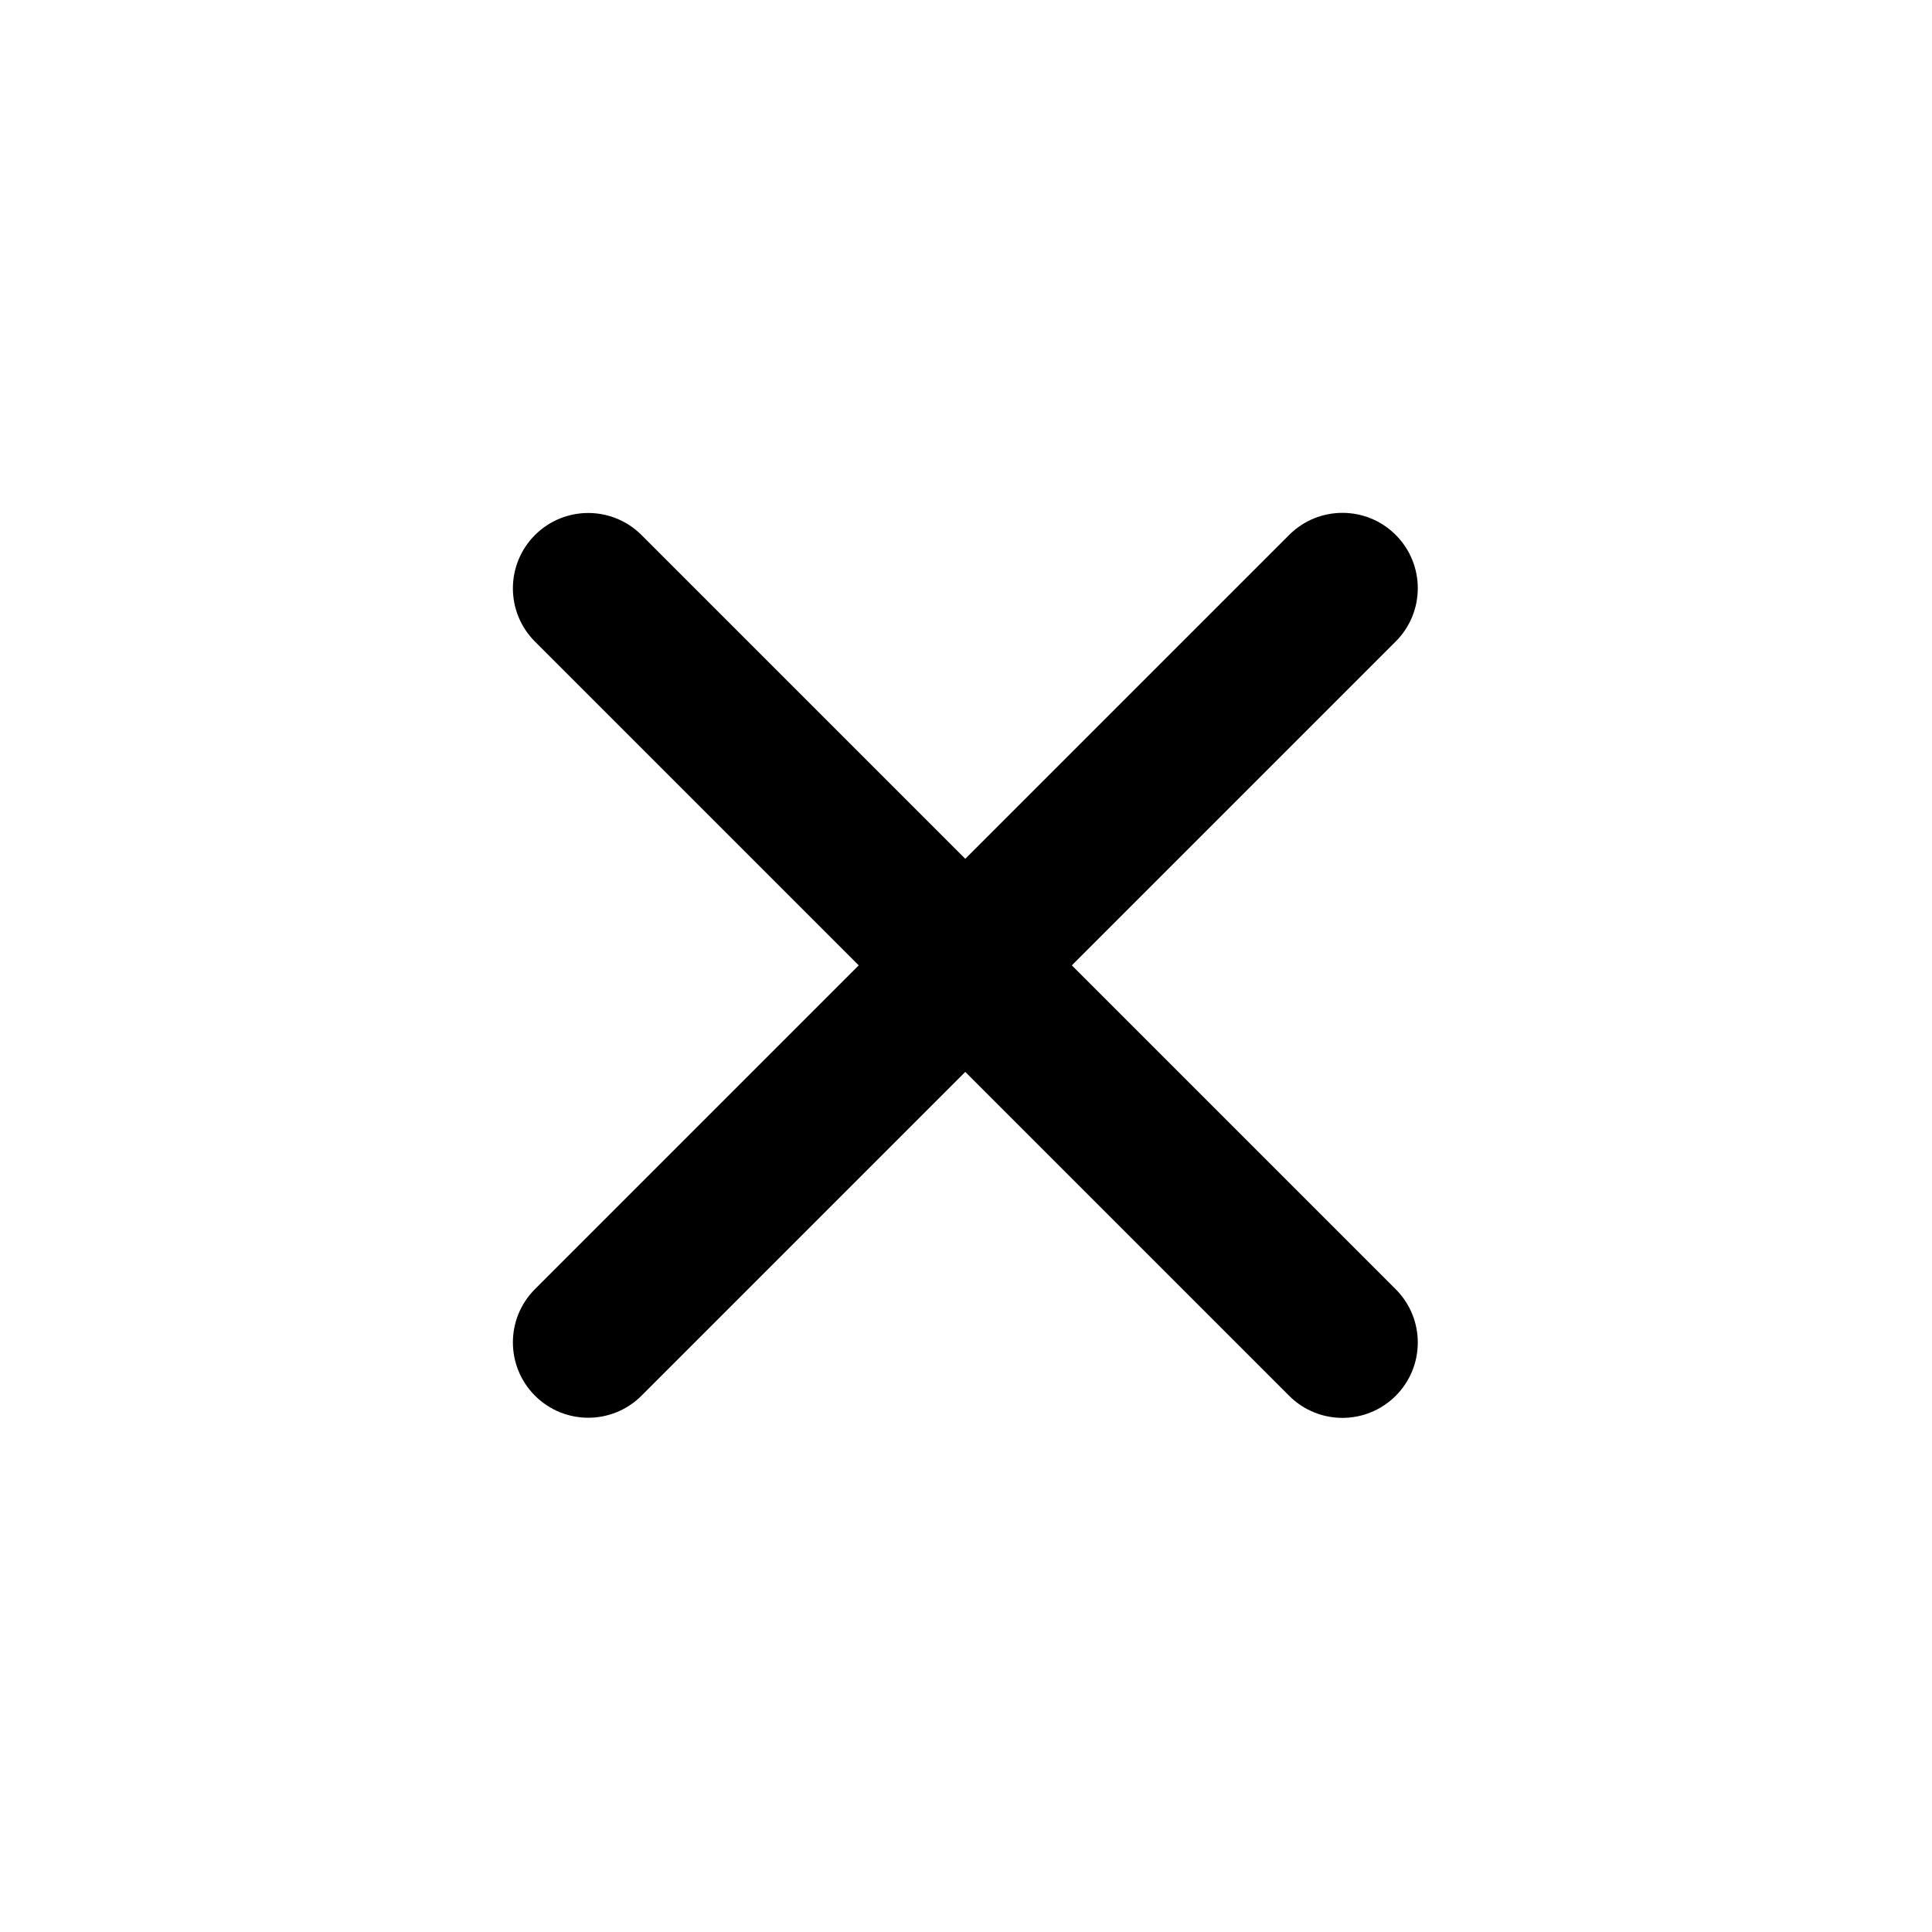
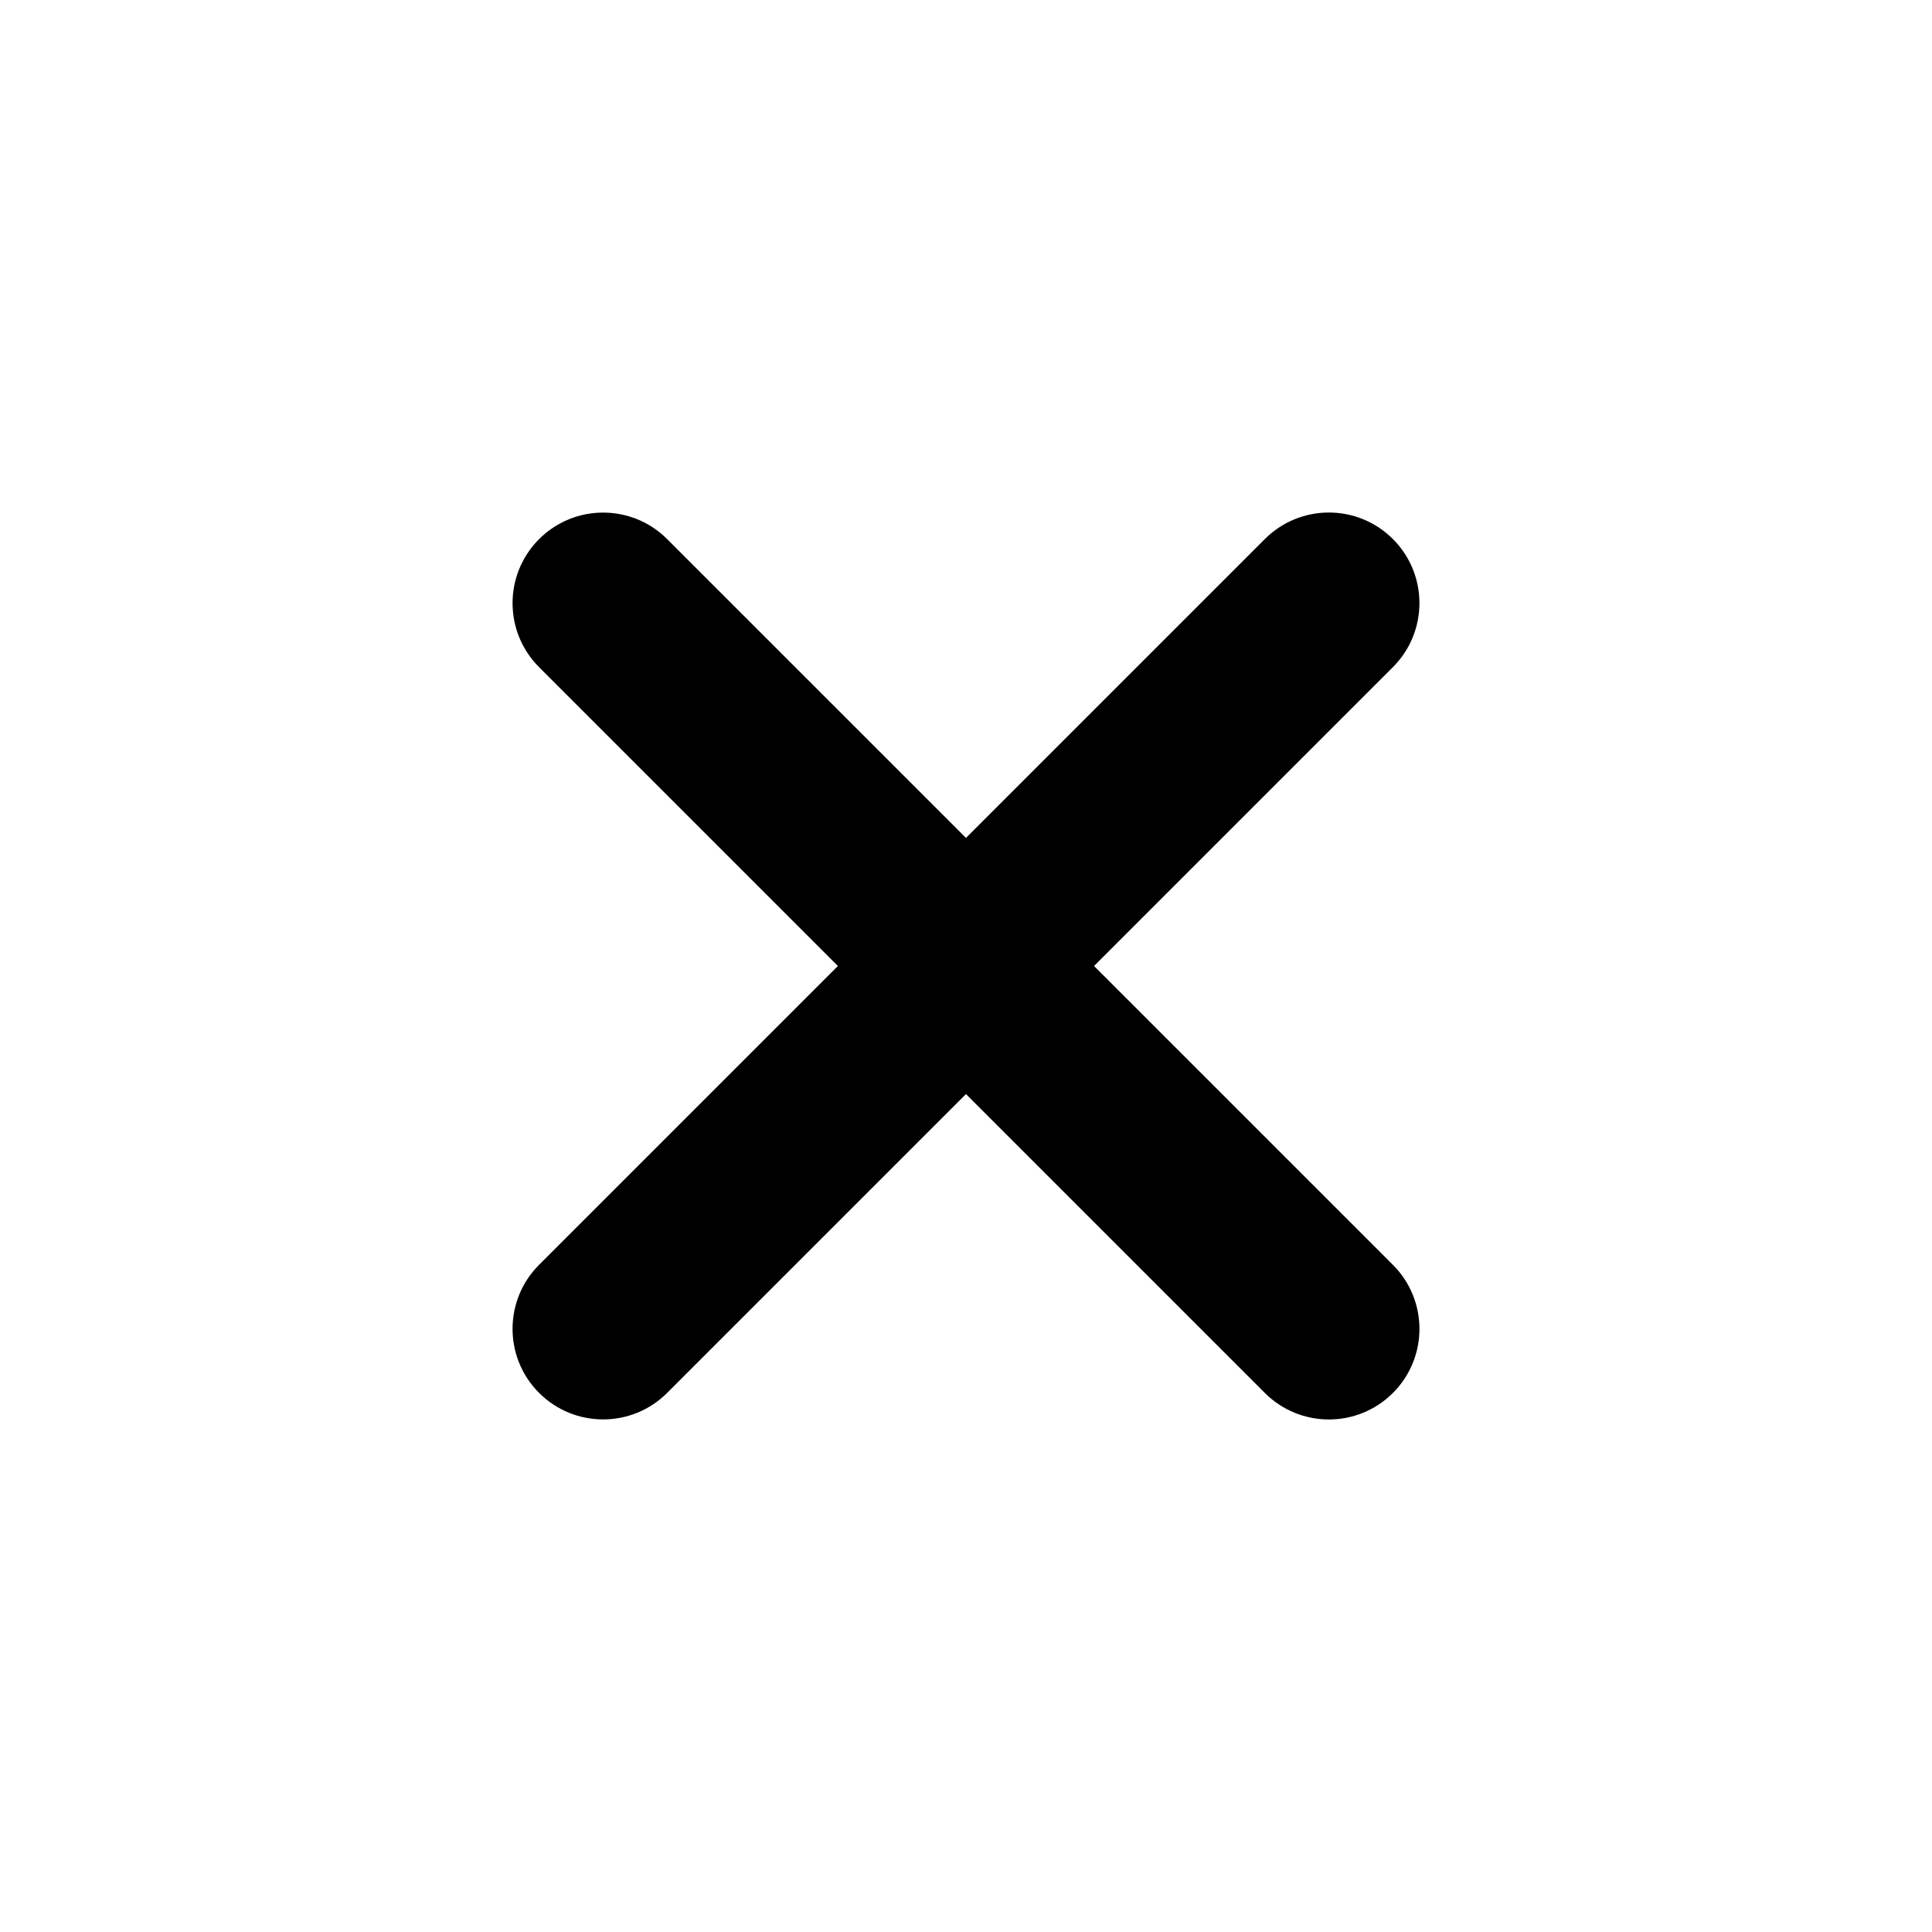
<svg xmlns="http://www.w3.org/2000/svg" width="16" height="16" viewBox="0 0 16 16" fill="none">
-   <rect x="3.989" y="4.872" width="1.248" height="10.081" rx="0.624" transform="rotate(-45 3.98949 4.87199)" fill="black" />
-   <rect x="11.117" y="3.989" width="1.248" height="10.081" rx="0.624" transform="rotate(45 11.1175 3.98948)" fill="black" />
+   <rect x="3.934" y="4.995" width="1.5" height="10" rx="0.75" transform="rotate(-45 3.93414 4.9948)" fill="black" />
+   <rect x="11.005" y="3.934" width="1.5" height="10" rx="0.75" transform="rotate(45 11.0052 3.93414)" fill="black" />
</svg>
